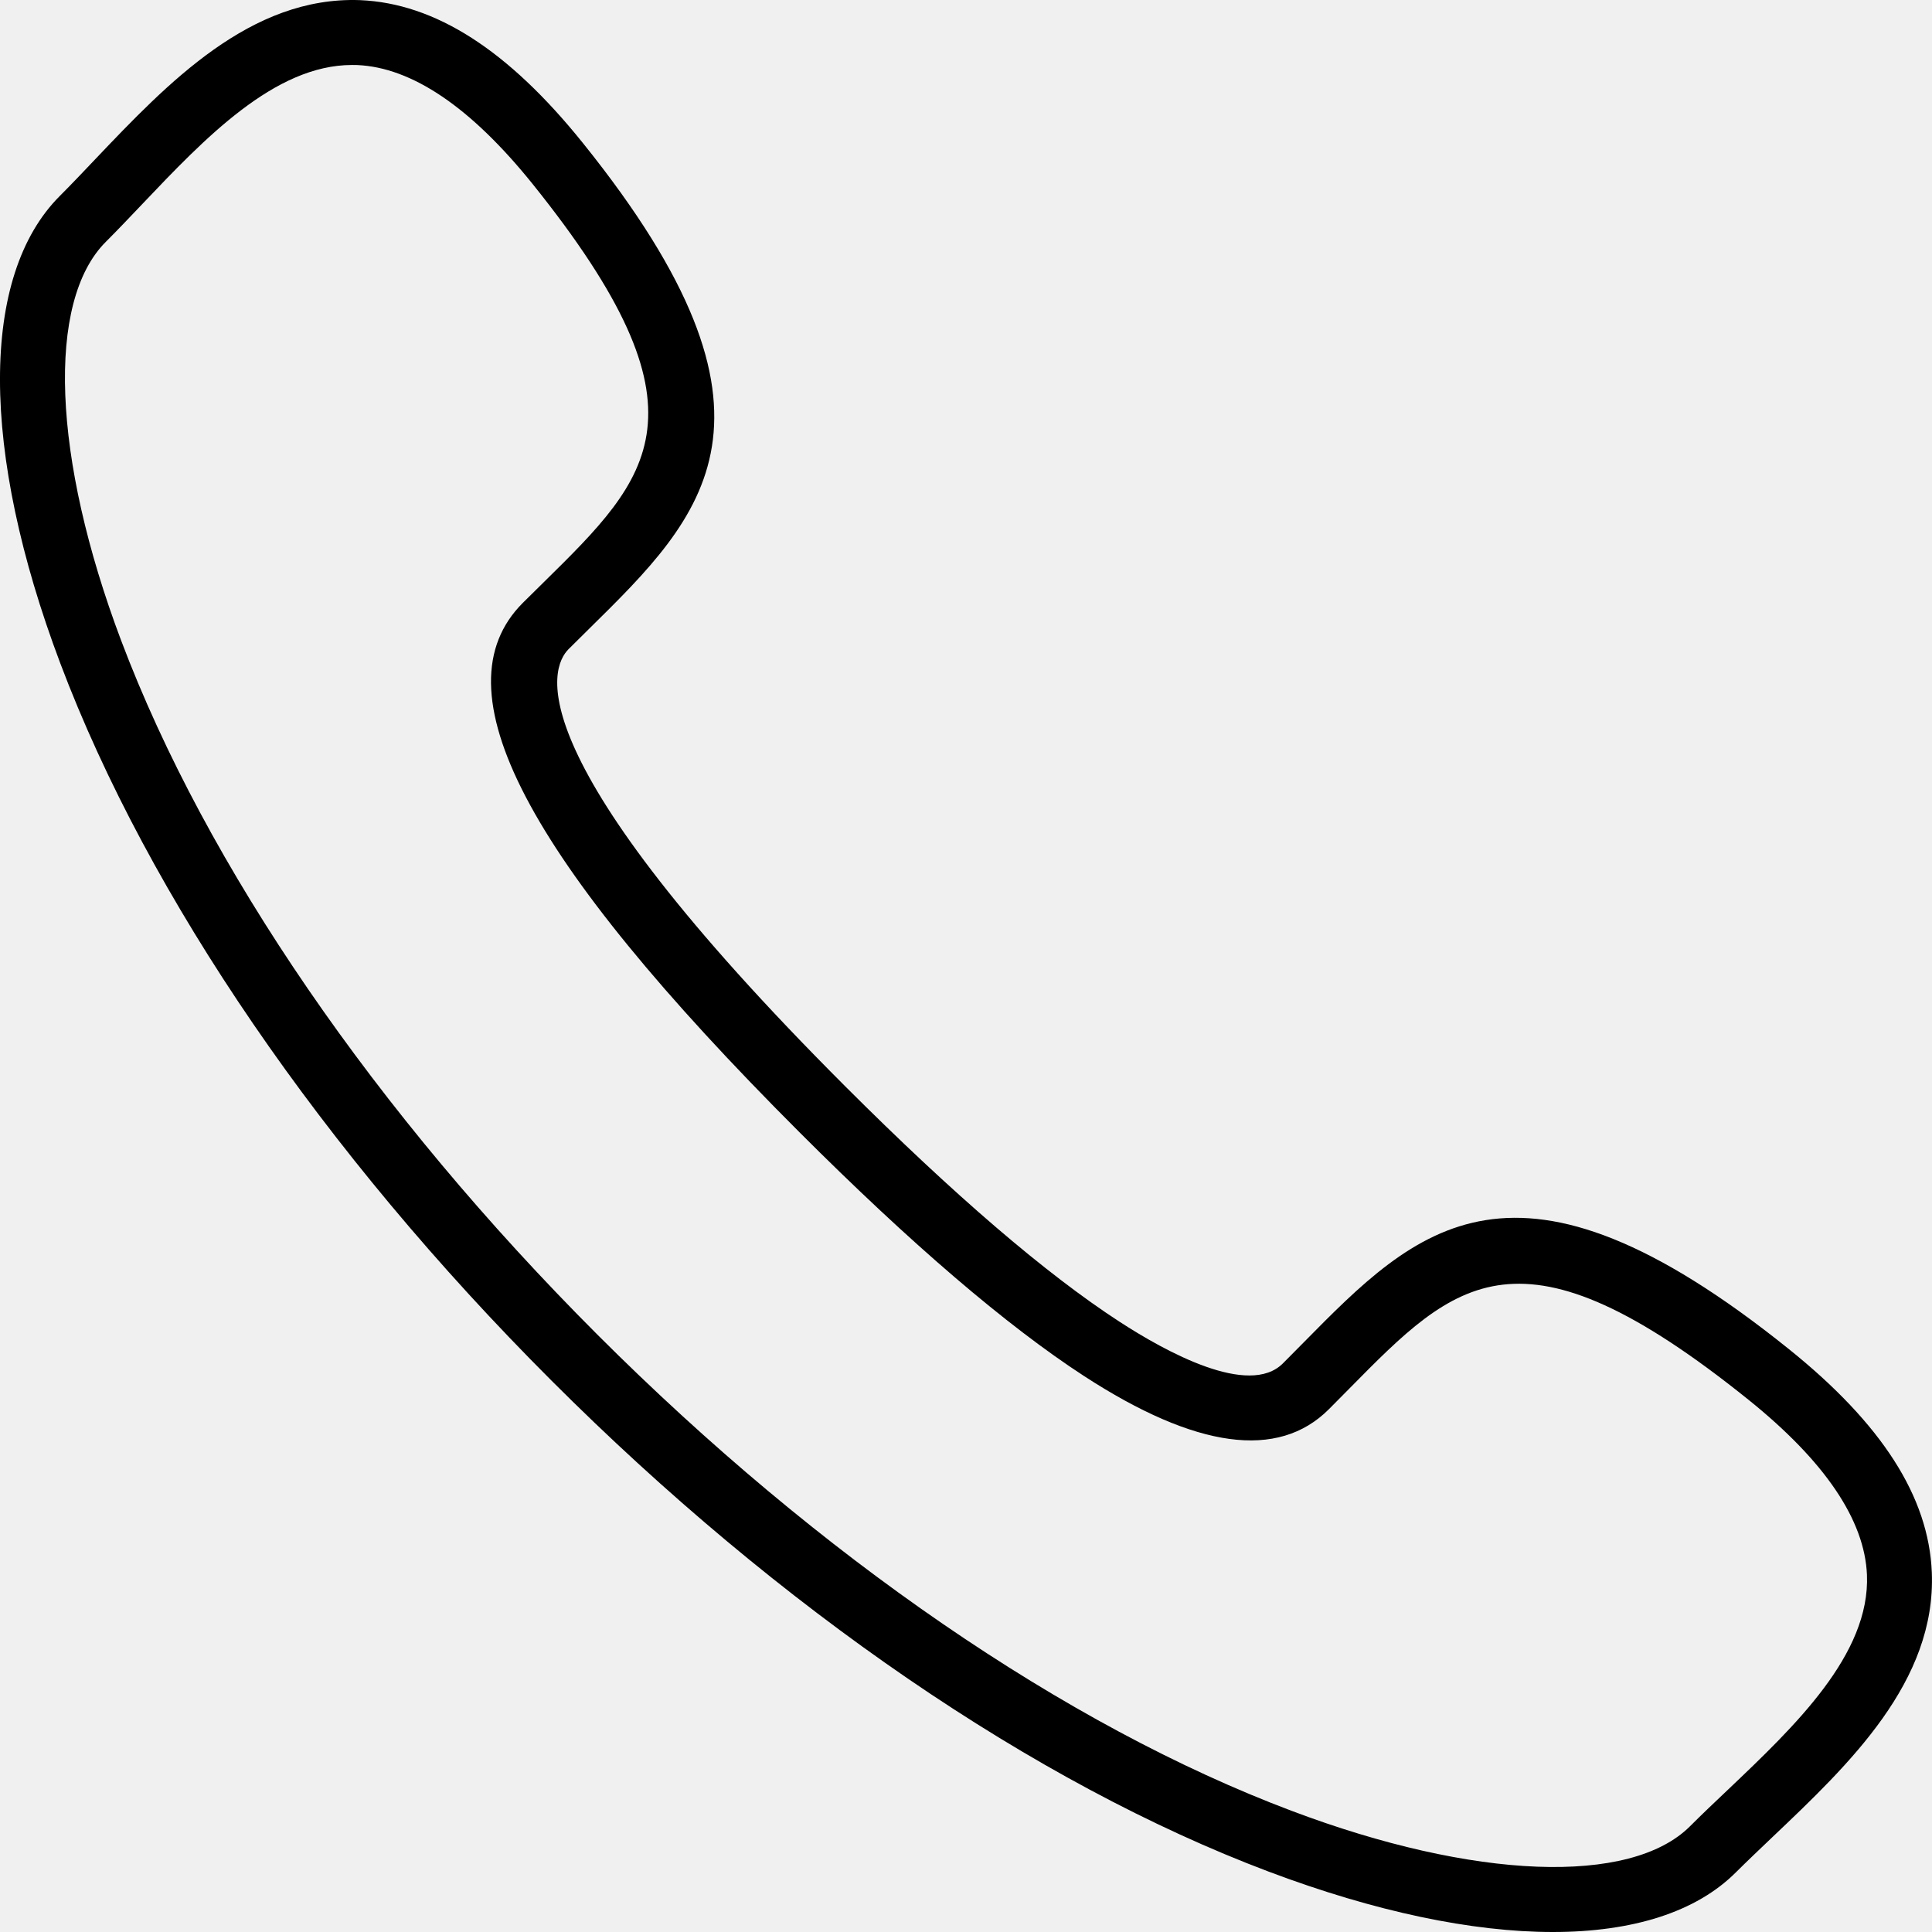
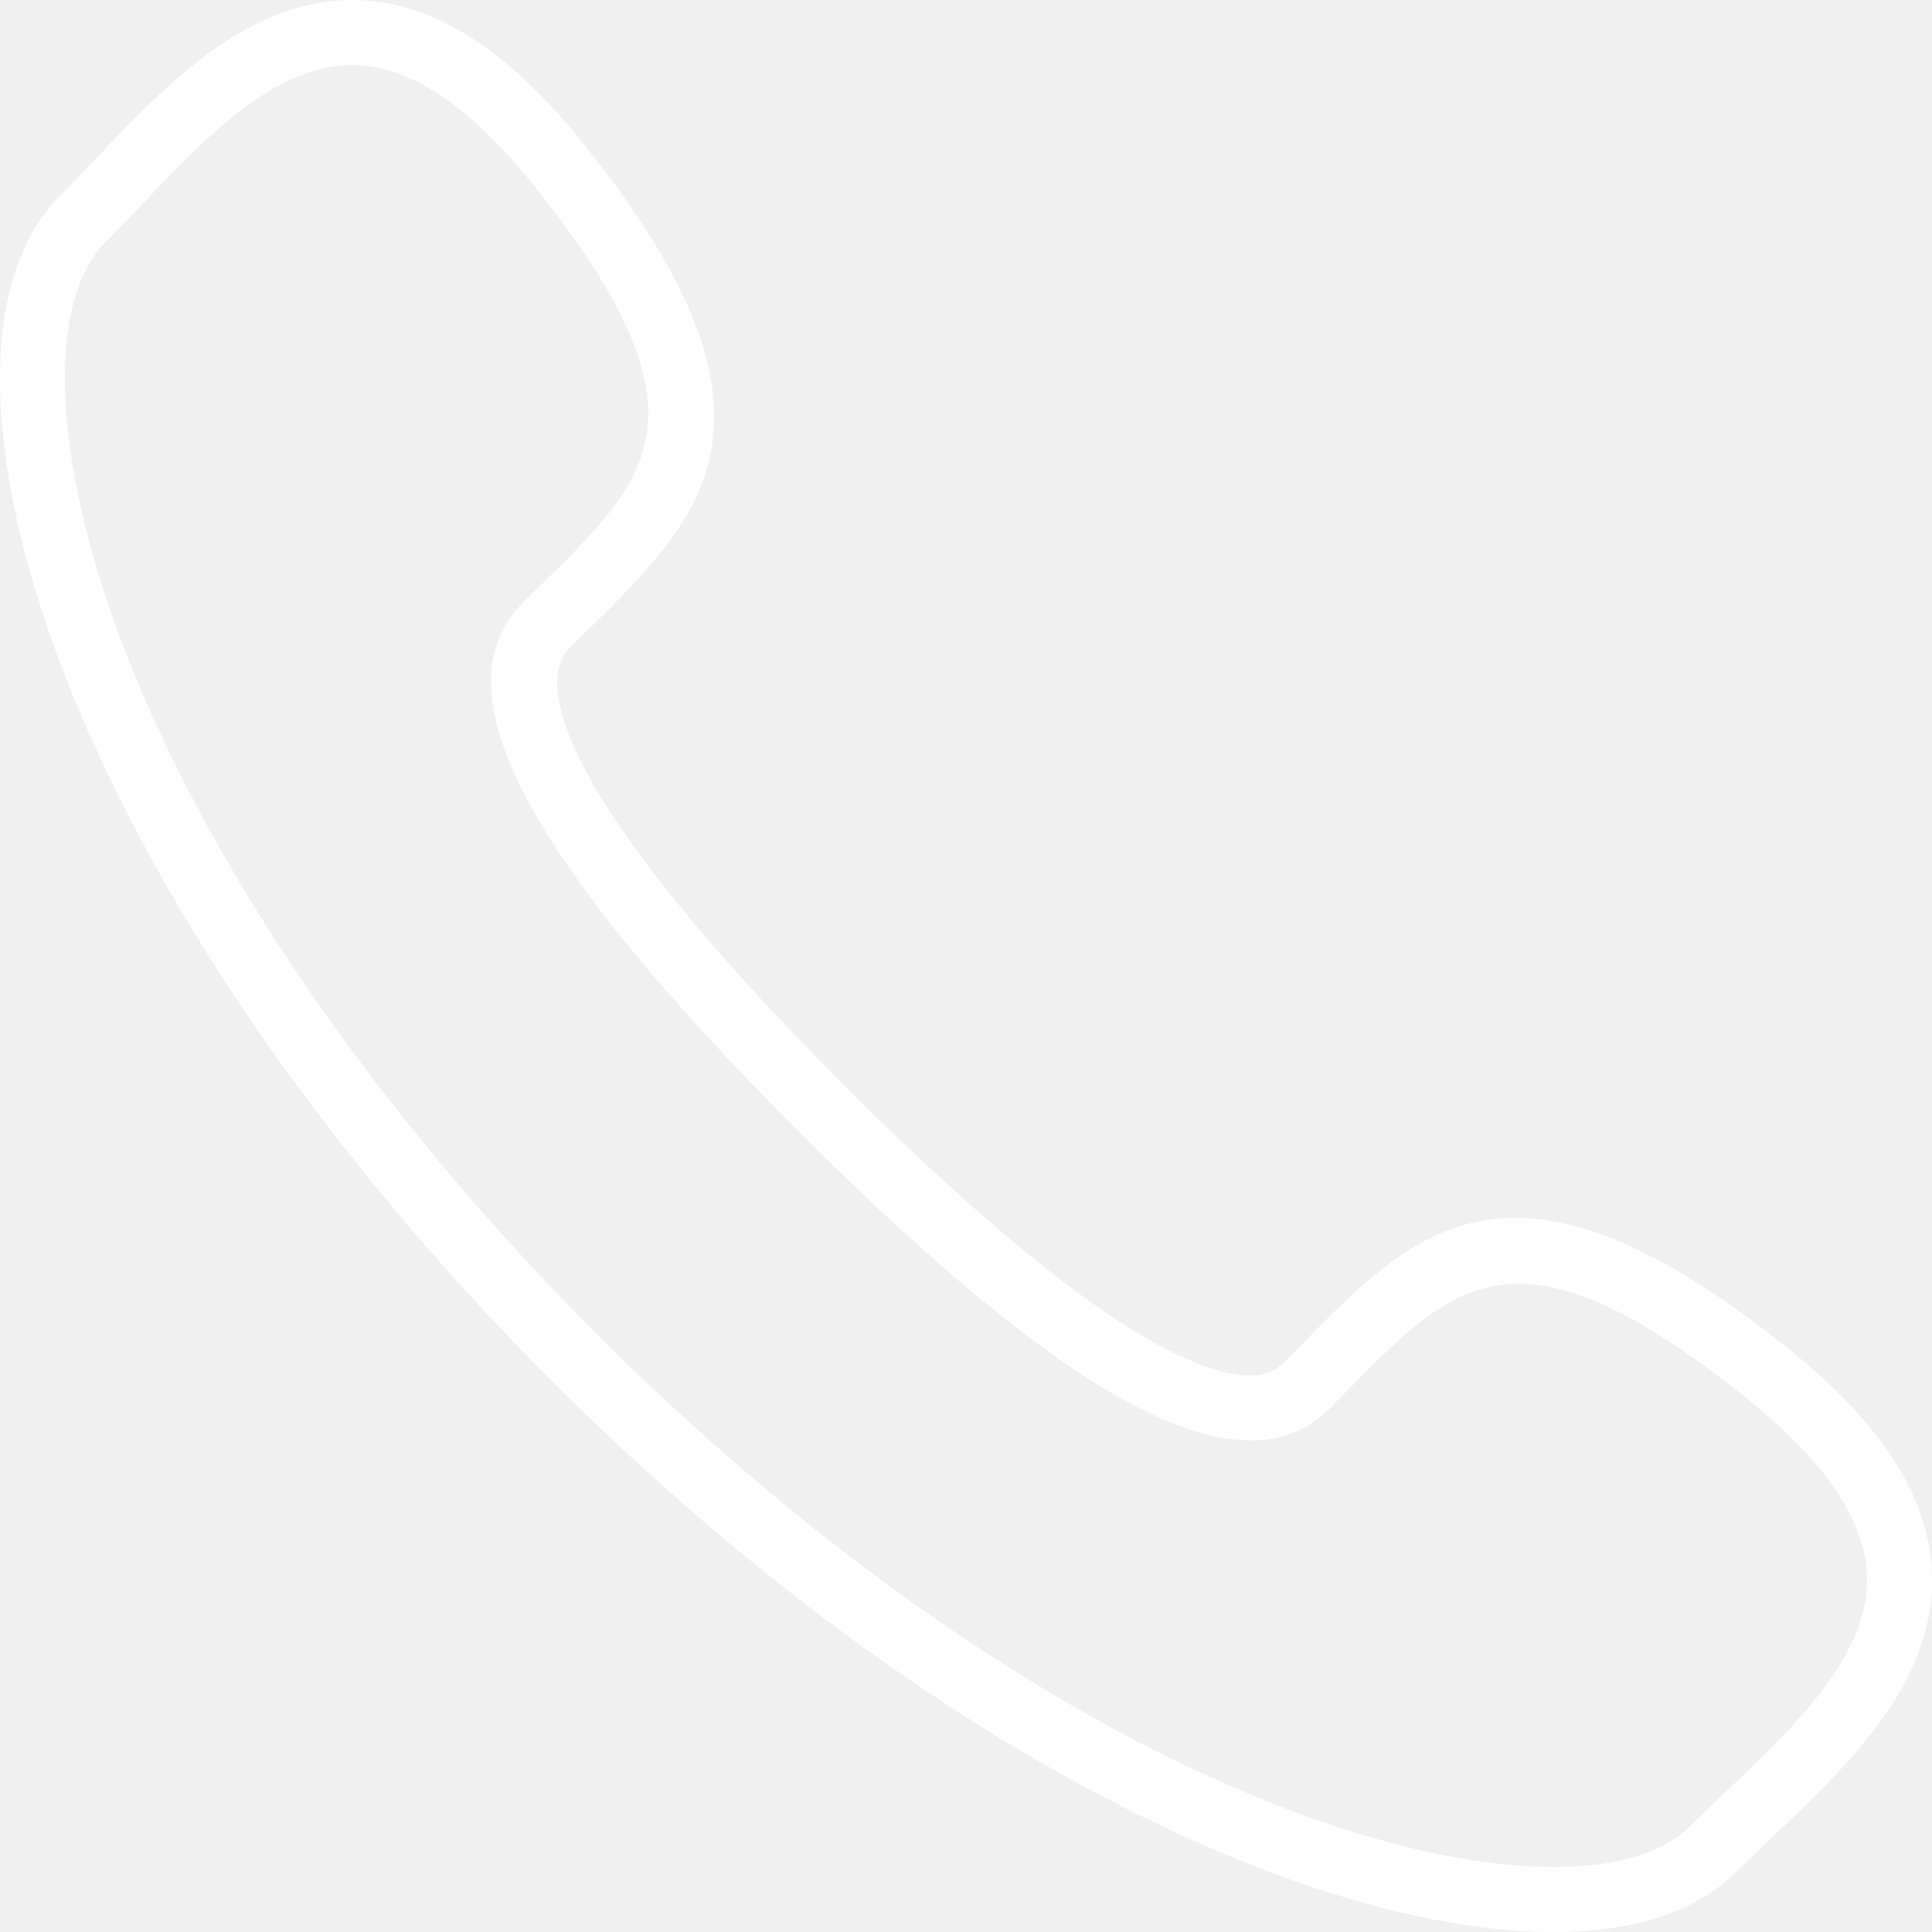
- <svg xmlns="http://www.w3.org/2000/svg" version="1.1" id="Capa_1" x="0px" y="0px" viewBox="0 0 29.731 29.731" style="enable-background:new 0 0 29.731 29.731;" xml:space="preserve">
+ <svg xmlns="http://www.w3.org/2000/svg" version="1.1" id="Capa_1" x="0px" y="0px" viewBox="0 0 29.731 29.731" style="enable-background:new 0 0 29.731 29.731; fill: white;" xml:space="preserve">
  <g>
    <path d="M23.895,29.731c-1.237,0-2.731-0.31-4.374-0.93c-3.602-1.358-7.521-4.042-11.035-7.556   c-3.515-3.515-6.199-7.435-7.558-11.037C-0.307,6.933-0.31,4.245,0.921,3.015c0.177-0.177,0.357-0.367,0.543-0.563   c1.123-1.181,2.392-2.51,4.074-2.45C6.697,0.05,7.82,0.77,8.97,2.201c3.398,4.226,1.866,5.732,0.093,7.478l-0.313,0.31   c-0.29,0.29-0.838,1.633,4.26,6.731c1.664,1.664,3.083,2.882,4.217,3.619c0.714,0.464,1.991,1.166,2.515,0.642l0.315-0.318   c1.744-1.769,3.25-3.296,7.473,0.099c1.431,1.15,2.15,2.272,2.198,3.433c0.069,1.681-1.27,2.953-2.452,4.075   c-0.195,0.186-0.385,0.366-0.562,0.542C26.103,29.424,25.126,29.731,23.895,29.731z M5.418,1C4.223,1,3.144,2.136,2.189,3.141   C1.997,3.343,1.811,3.539,1.628,3.722C0.711,4.638,0.804,7.045,1.864,9.856c1.31,3.472,3.913,7.266,7.33,10.683   c3.416,3.415,7.208,6.018,10.681,7.327c2.811,1.062,5.218,1.152,6.133,0.237c0.183-0.183,0.379-0.369,0.581-0.56   c1.027-0.976,2.192-2.082,2.141-3.309c-0.035-0.843-0.649-1.75-1.825-2.695c-3.519-2.83-4.503-1.831-6.135-0.176l-0.32,0.323   c-0.78,0.781-2.047,0.608-3.767-0.51c-1.193-0.776-2.667-2.038-4.379-3.751c-4.231-4.23-5.584-6.819-4.26-8.146l0.319-0.315   c1.659-1.632,2.66-2.617-0.171-6.138C7.245,1.651,6.339,1.037,5.496,1.001C5.47,1,5.444,1,5.418,1z" />
  </g>
  <g>
</g>
  <g>
</g>
  <g>
</g>
  <g>
</g>
  <g>
</g>
  <g>
</g>
  <g>
</g>
  <g>
</g>
  <g>
</g>
  <g>
</g>
  <g>
</g>
  <g>
</g>
  <g>
</g>
  <g>
</g>
  <g>
</g>
</svg>
